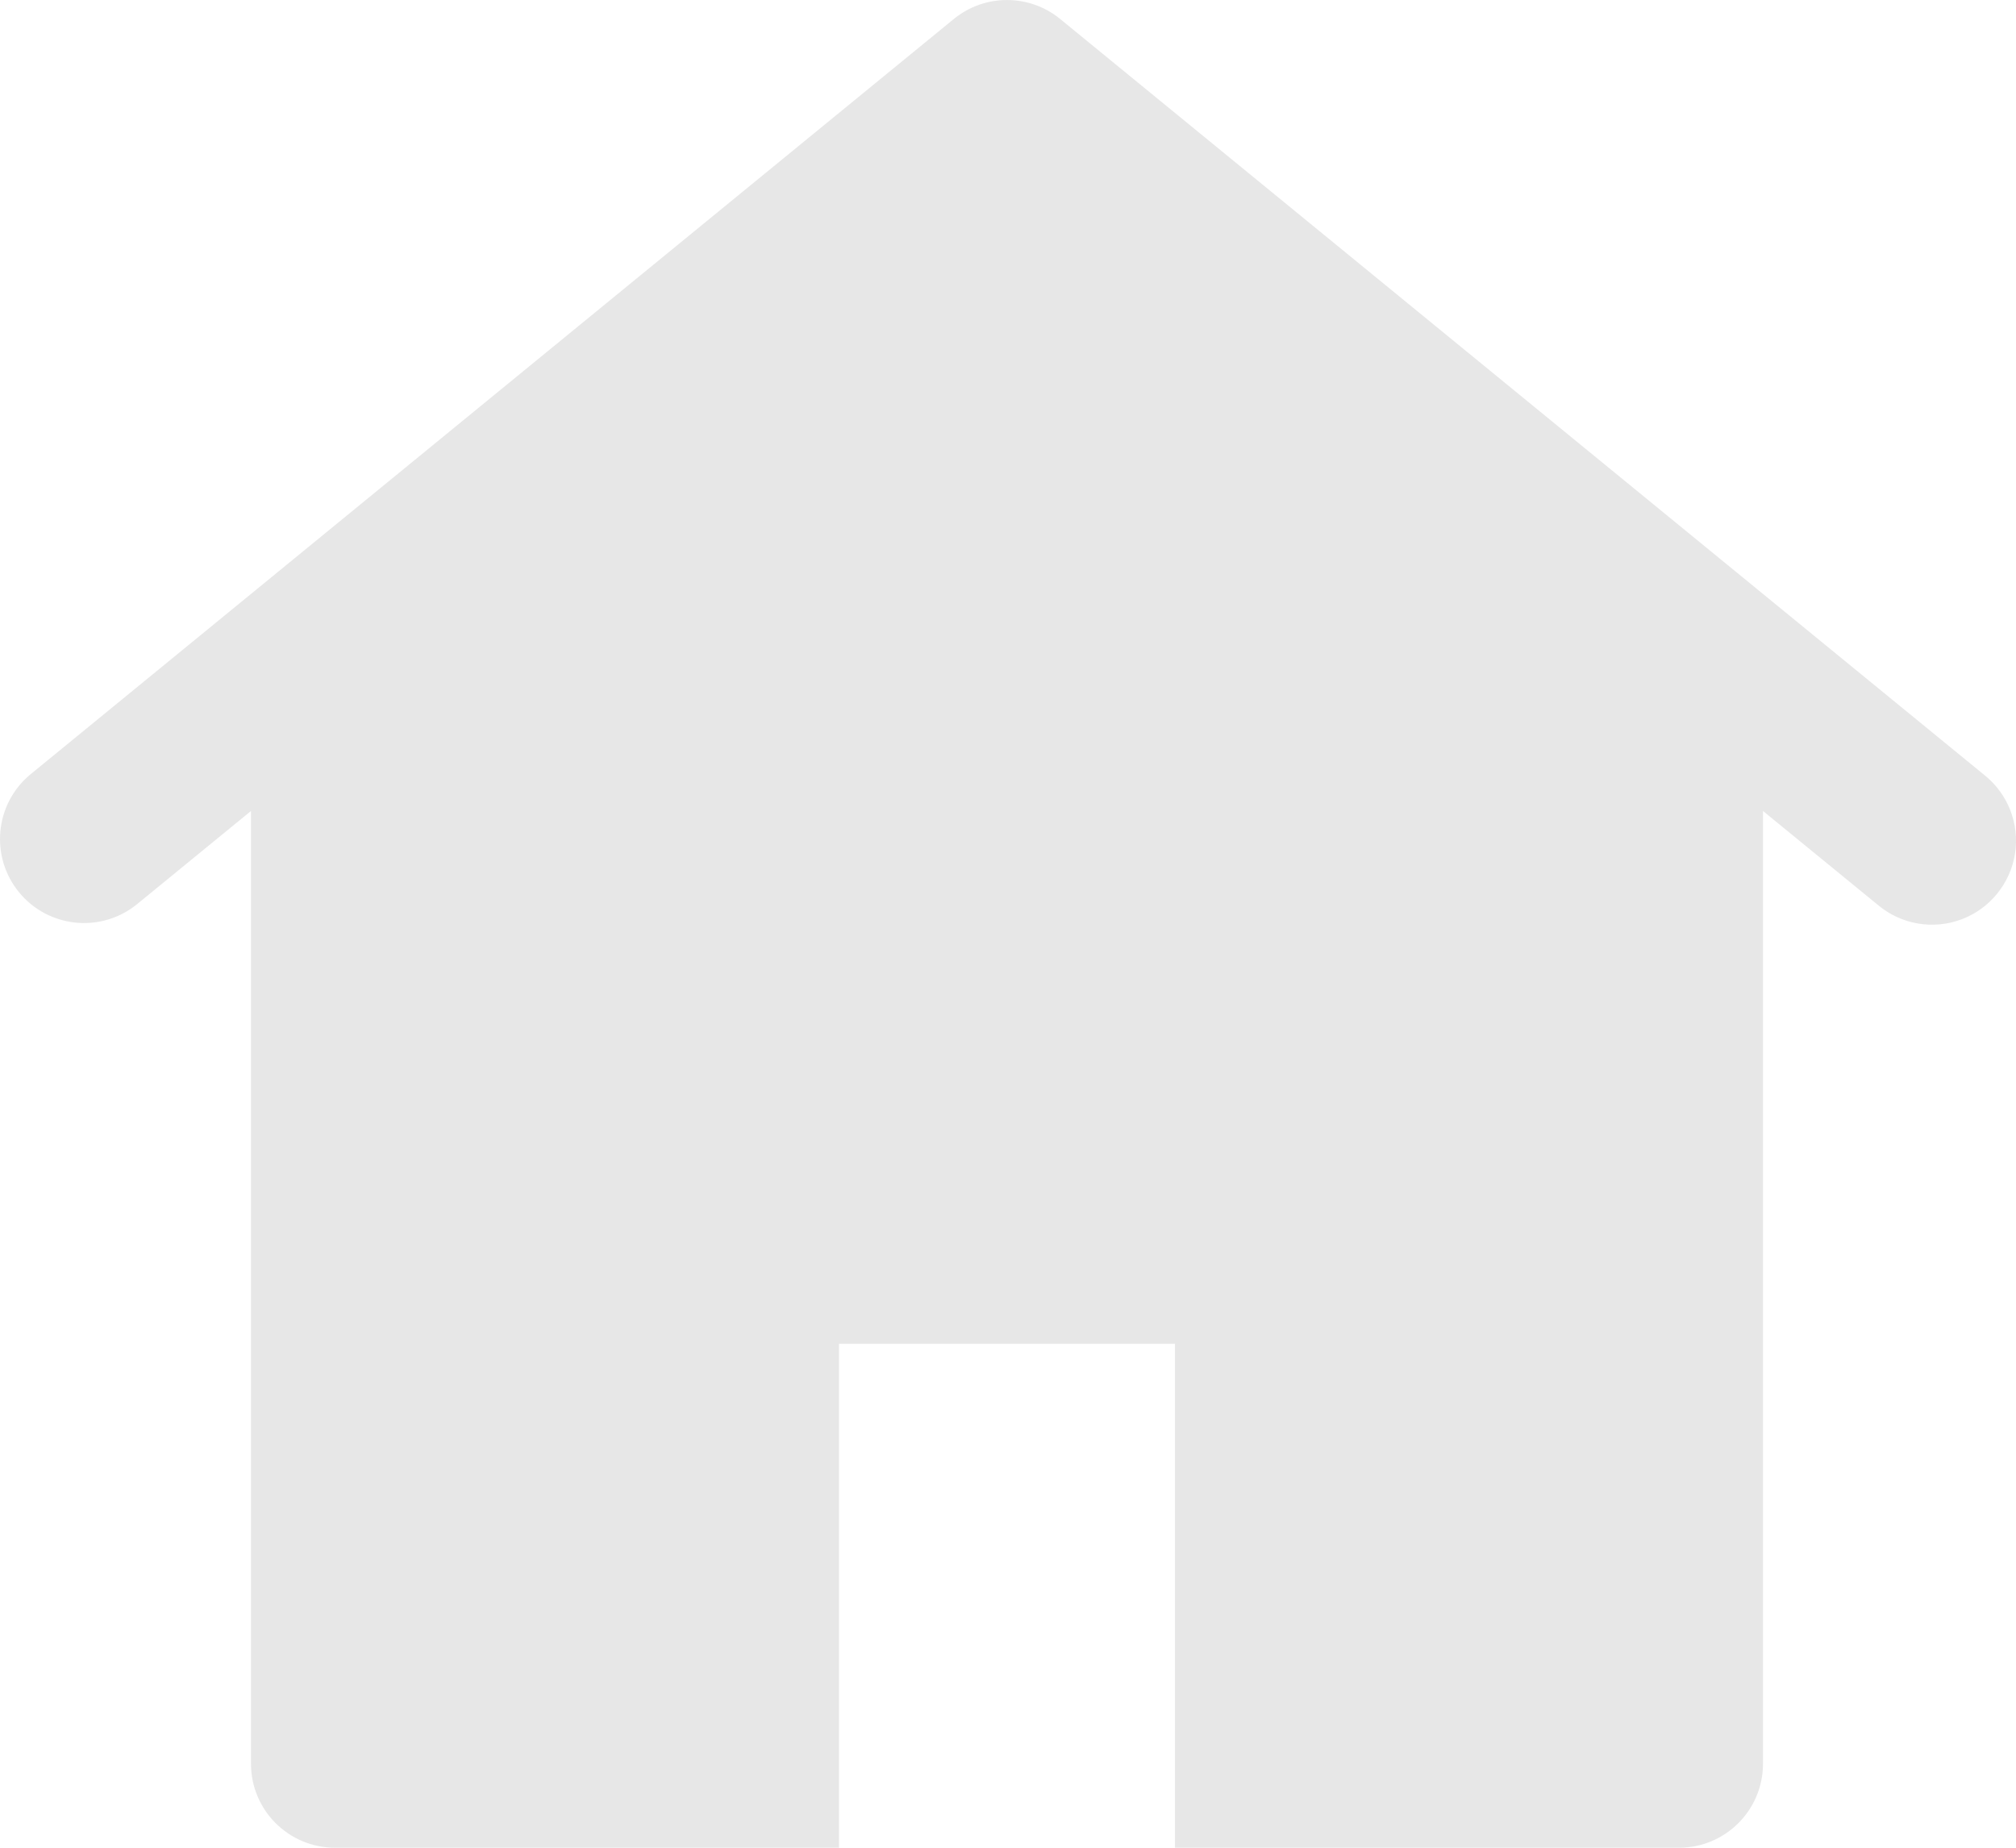
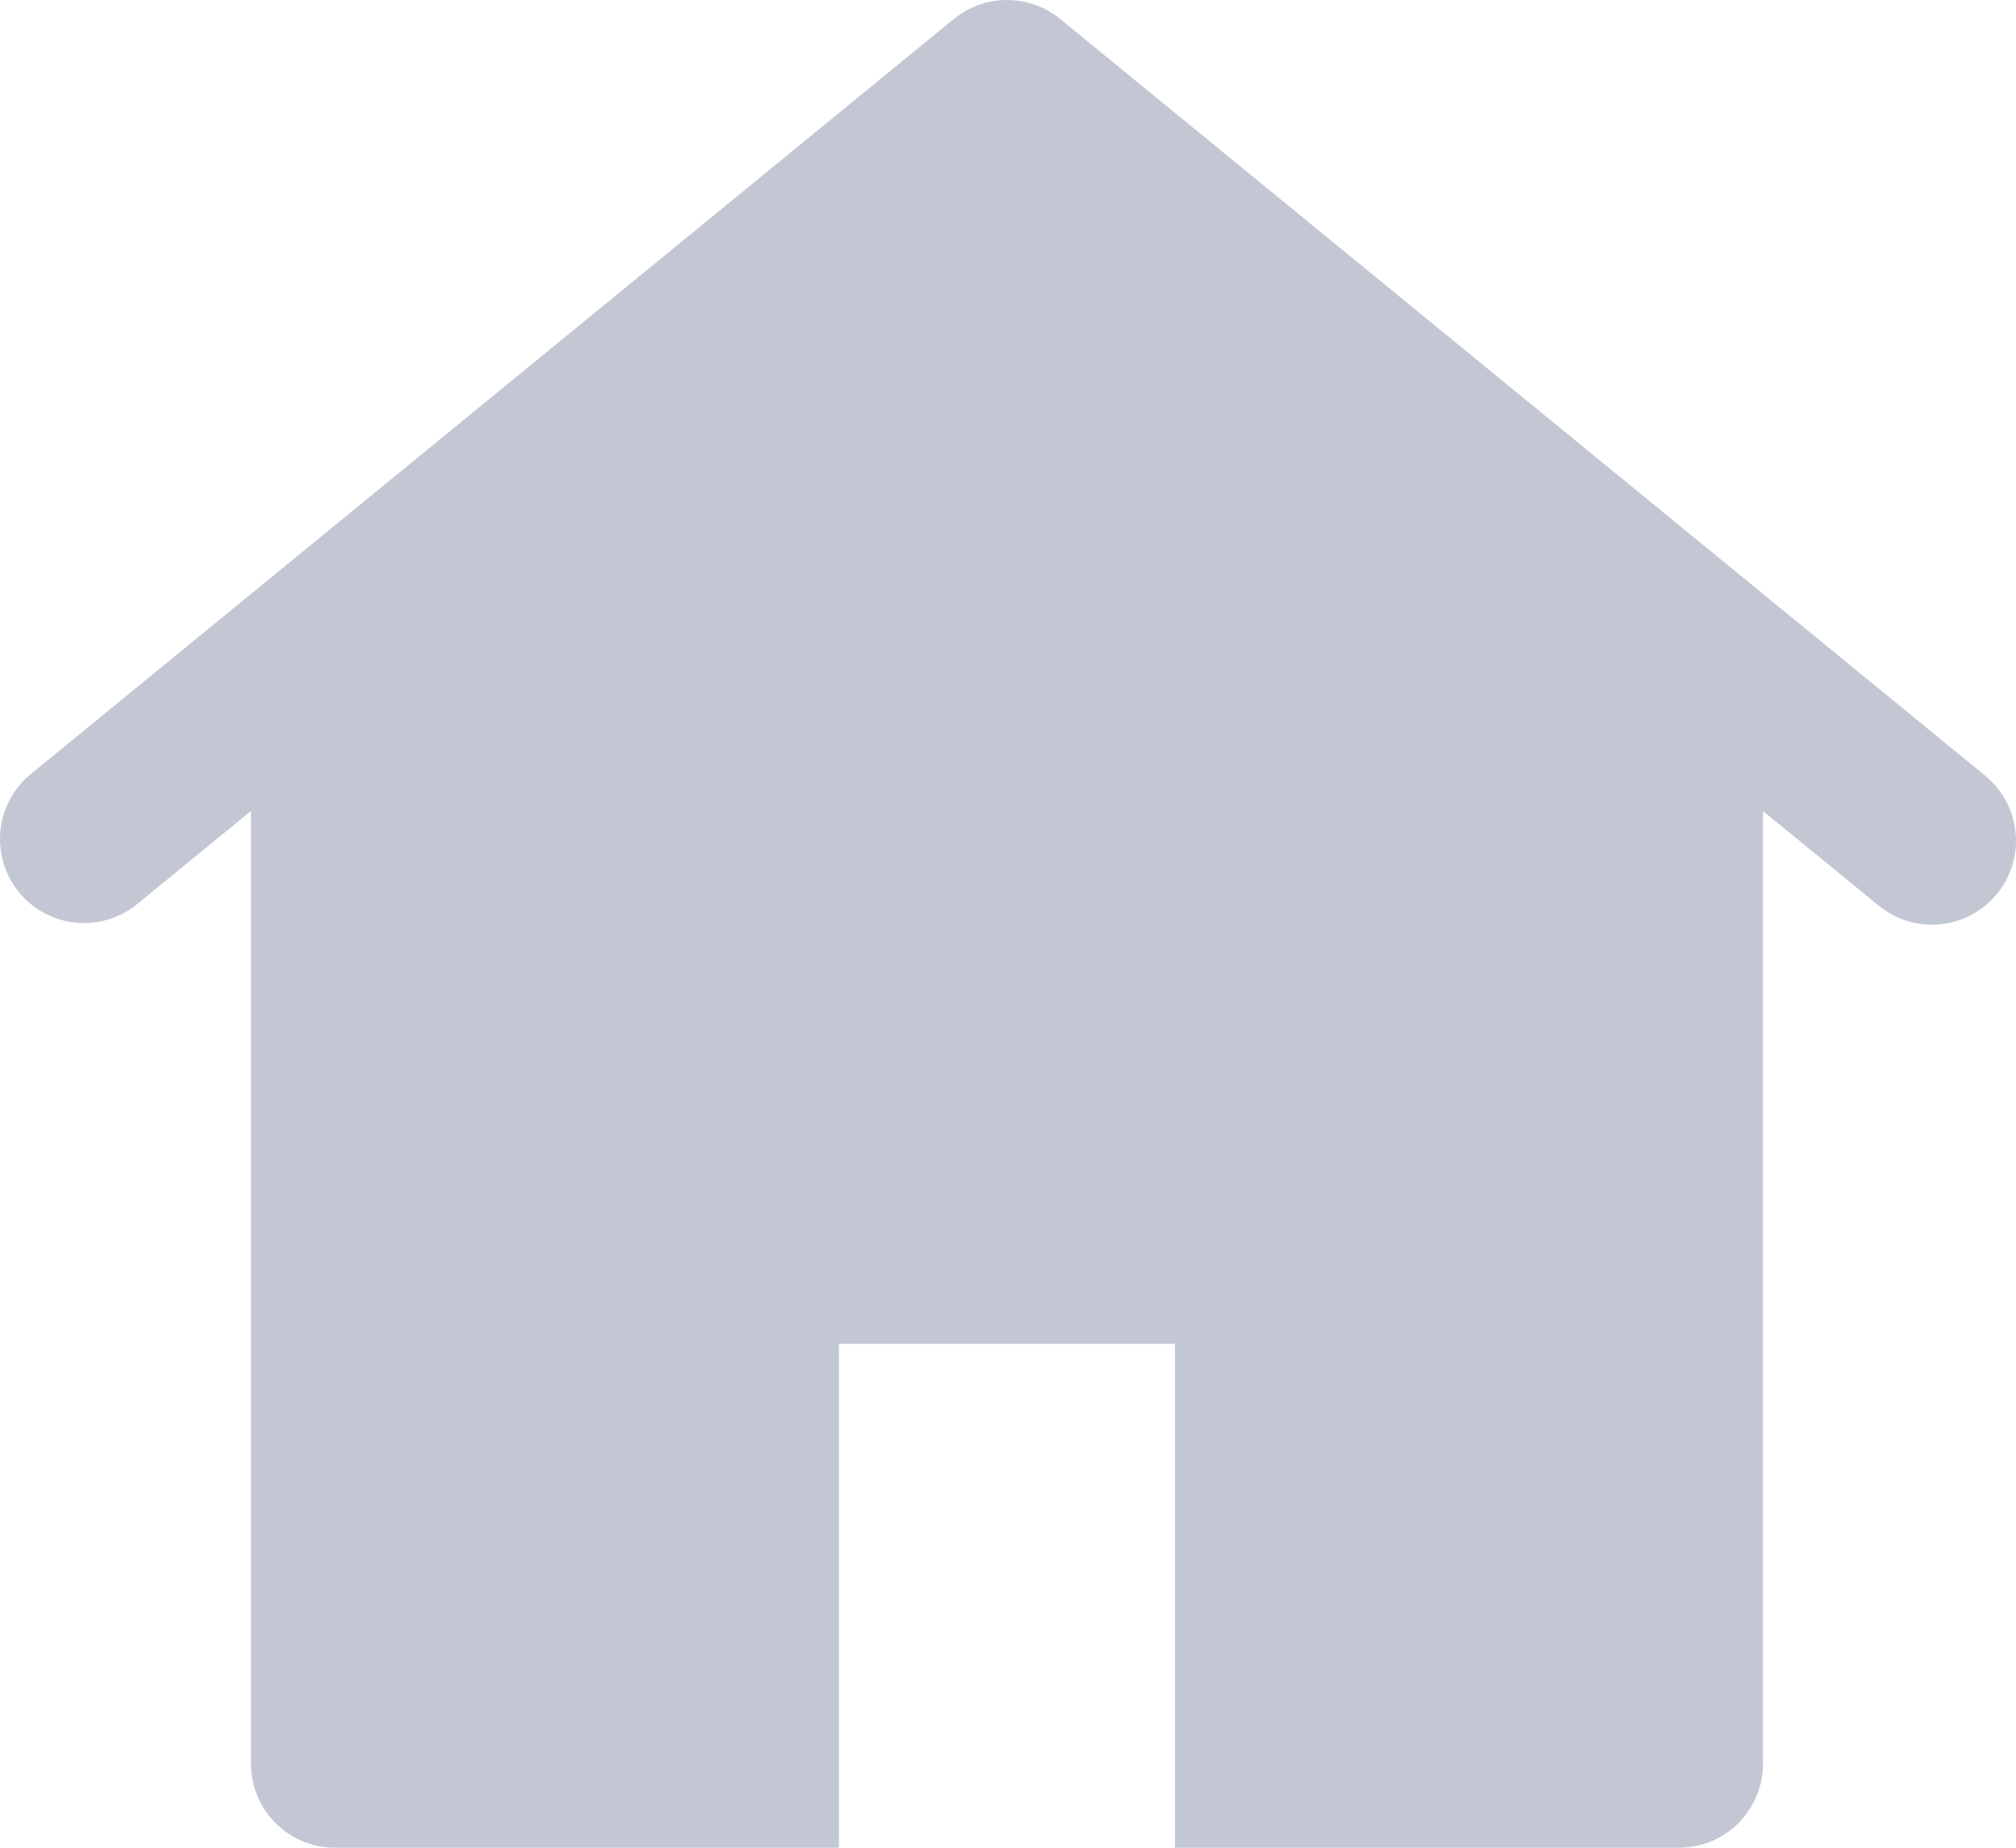
<svg xmlns="http://www.w3.org/2000/svg" width="24px" height="22px" viewBox="0 0 24 22" version="1.1">
  <g id="Page-1" stroke="none" stroke-width="1" fill="none" fill-rule="evenodd">
-     <g id="Artboard-Copy-69" transform="translate(-42, -28)" fill="#E7E7E7">
+     <g id="Artboard-Copy-69" transform="translate(-42, -28)" fill="#C2C7D3">
      <g id="Tabs/Wallets">
        <g id="GeneralRoot" transform="translate(13, 1)">
          <g id="Icons/home" transform="translate(29, 27)">
            <path d="M23.621,9.226 L12.621,0.226 C12.253,-0.075 11.723,-0.075 11.355,0.226 L0.355,9.226 C-0.062,9.578 -0.12,10.2 0.226,10.623 C0.572,11.046 1.193,11.113 1.621,10.774 L2.988,9.656 L2.988,21 C2.988,21.552 3.436,22 3.988,22 L9.988,22 L9.988,16 L13.988,16 L13.988,22 L19.988,22 C20.54,22 20.988,21.552 20.988,21 L20.988,9.656 L22.355,10.774 C22.631,11.007 23.011,11.073 23.349,10.947 C23.687,10.821 23.931,10.522 23.988,10.166 C24.044,9.809 23.904,9.45 23.621,9.226 L23.621,9.226 Z" id="Path" />
          </g>
        </g>
      </g>
    </g>
  </g>
</svg>
